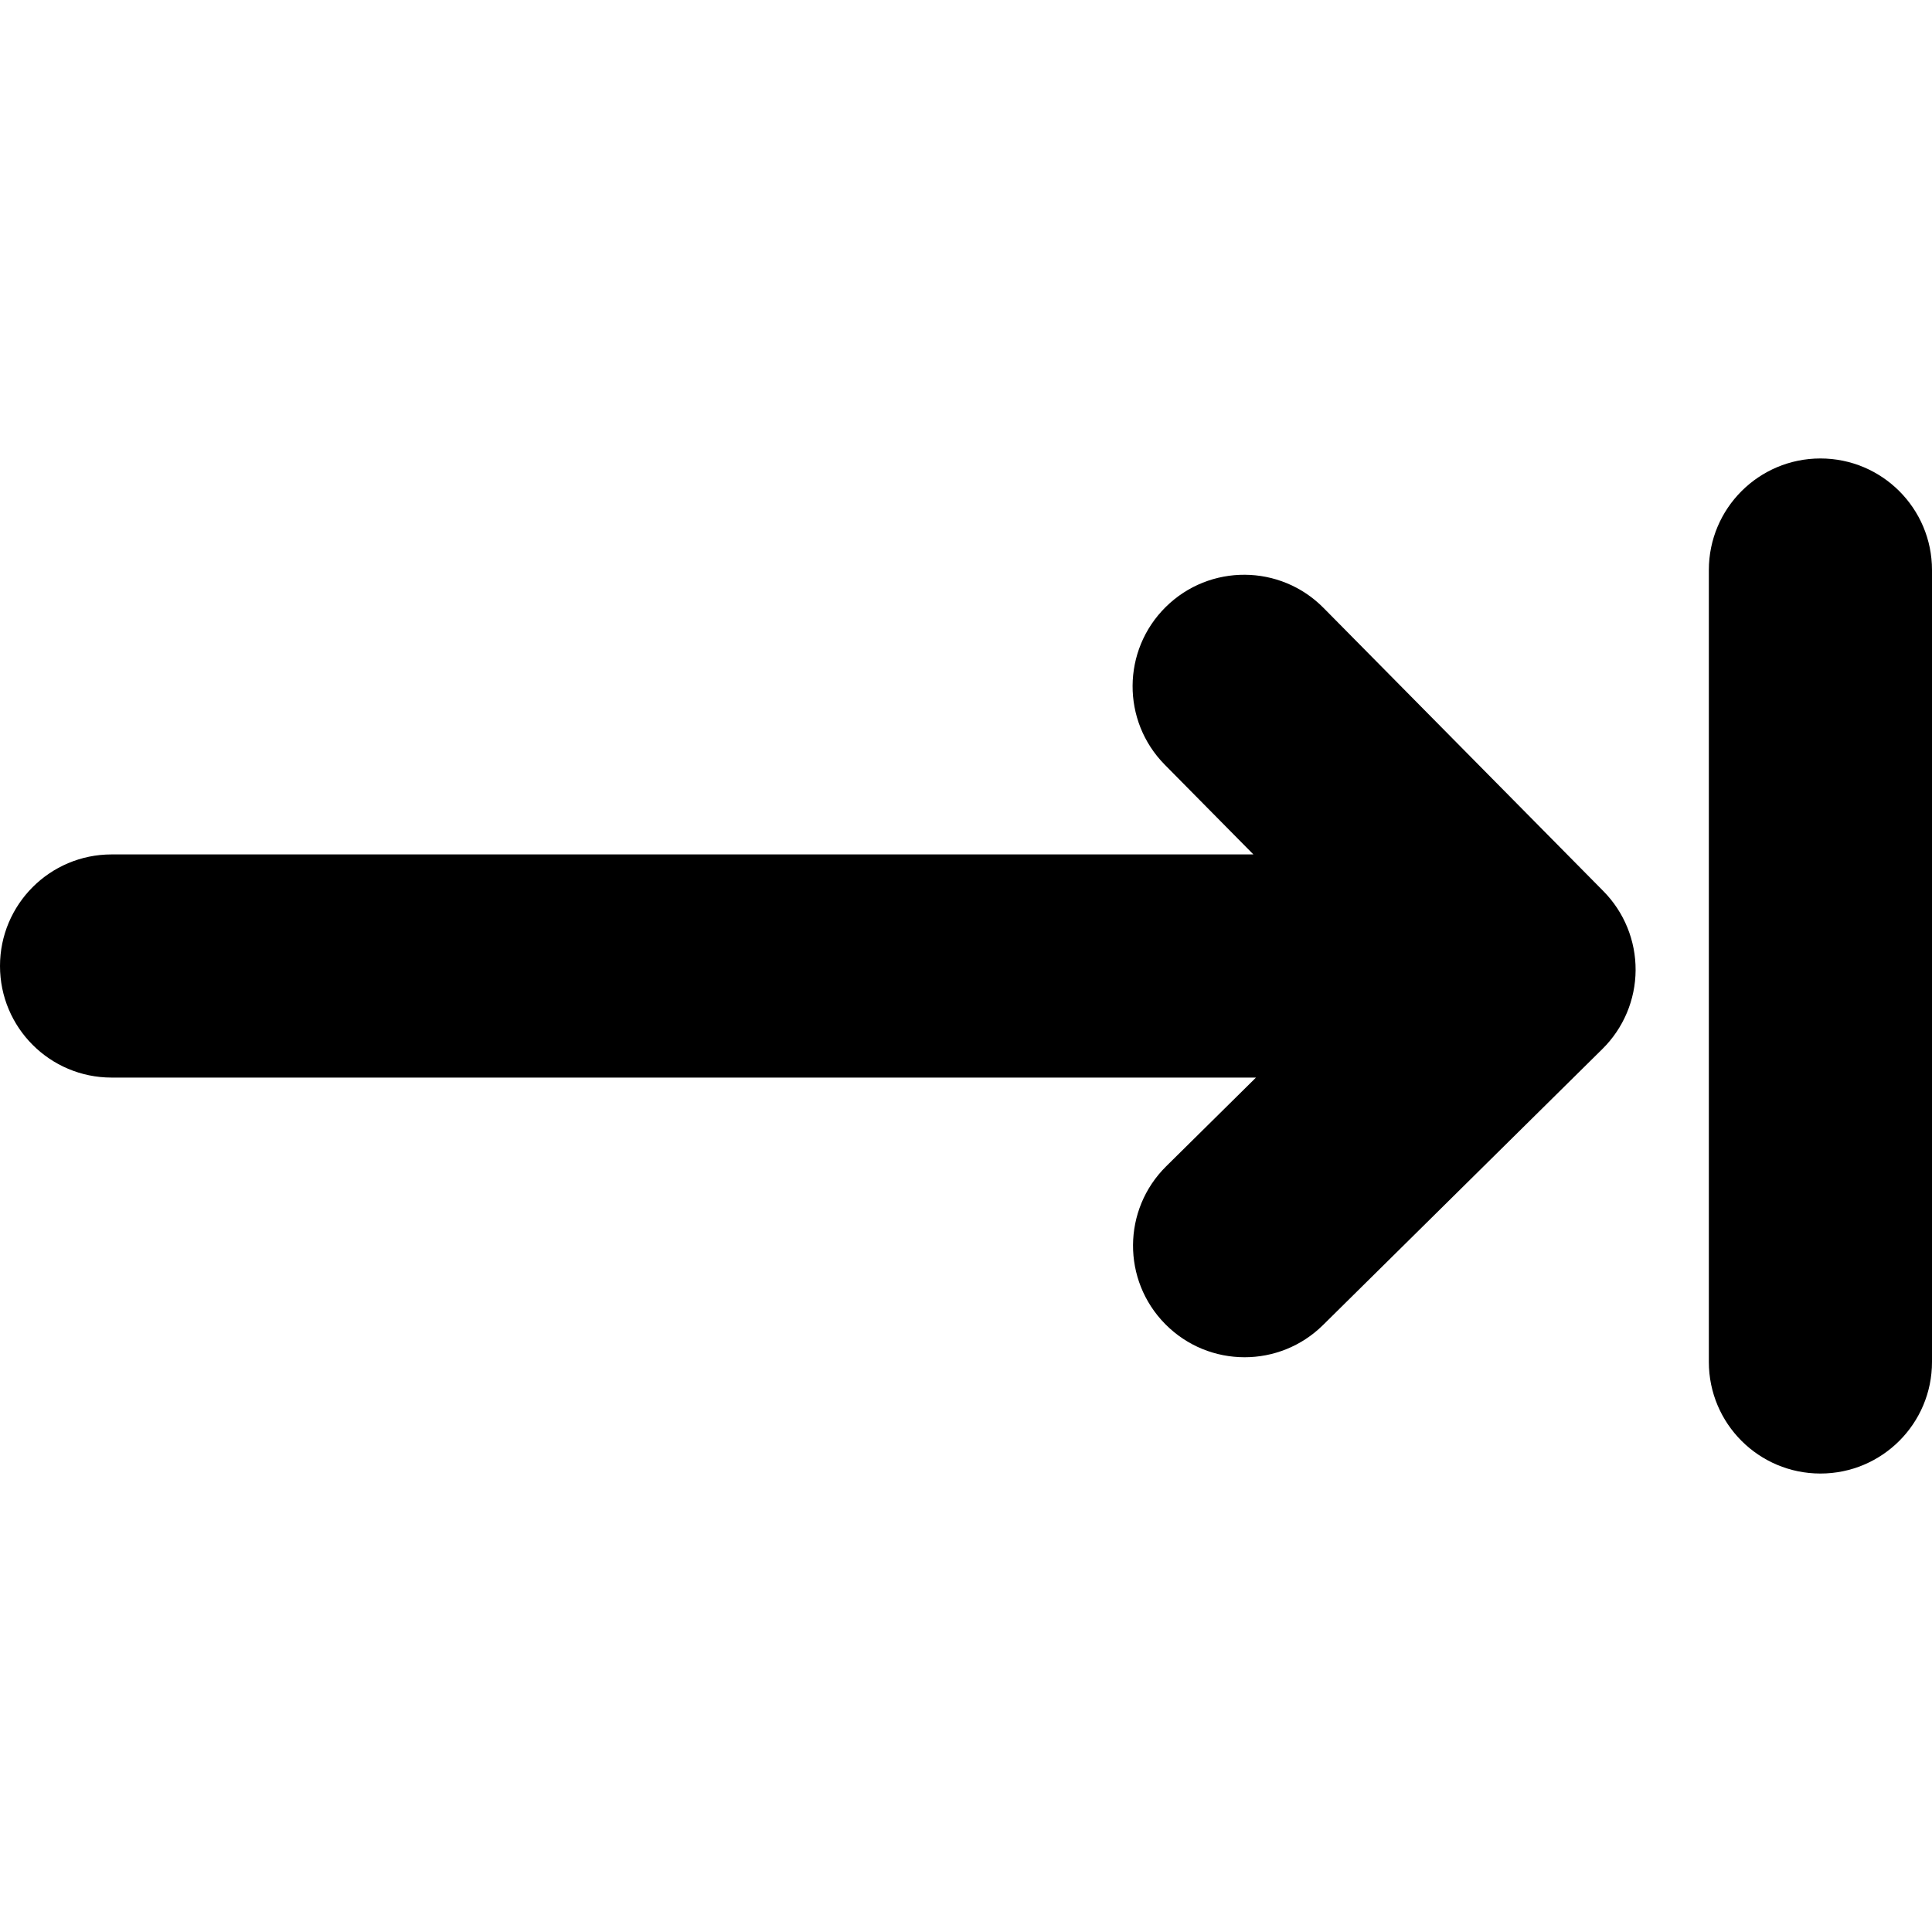
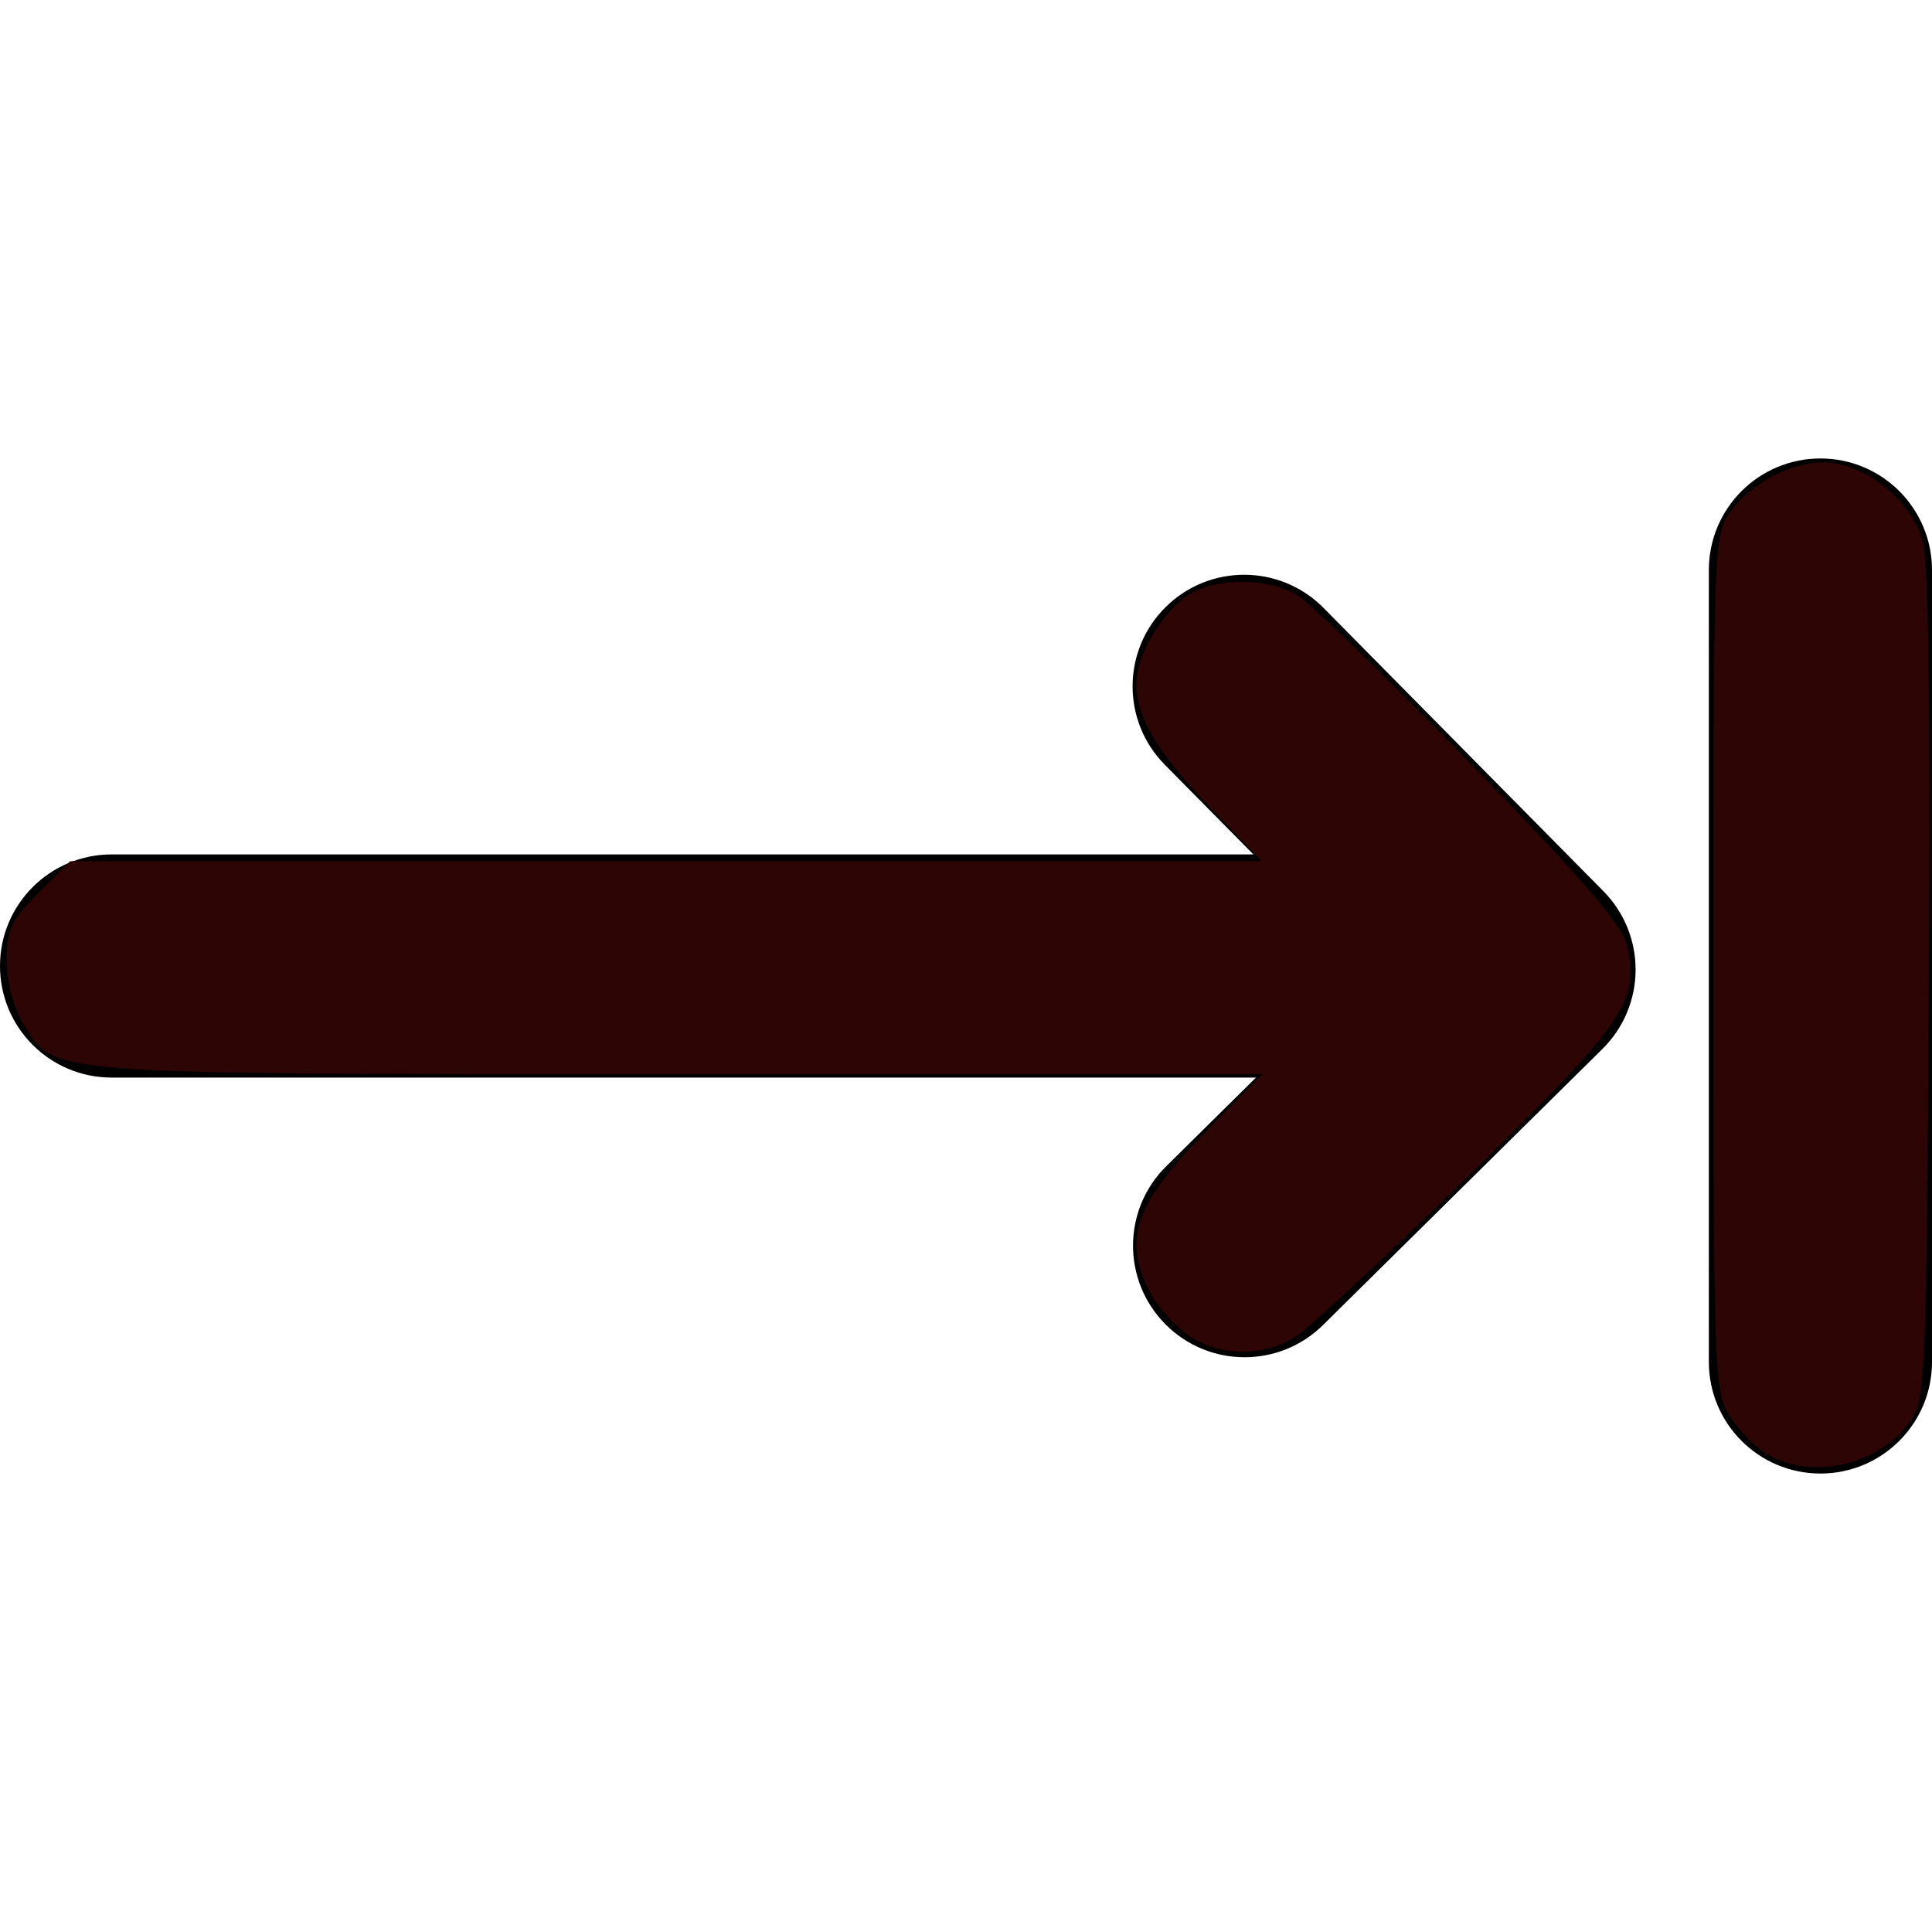
<svg xmlns="http://www.w3.org/2000/svg" version="1.1" id="Capa_1" x="0px" y="0px" width="909.061px" height="909.061px" viewBox="0 0 909.061 909.061" style="enable-background:new 0 0 909.061 909.061;" xml:space="preserve">
-   <g>
-     <path d="M0,454.53c0,28.996,23.505,52.5,52.5,52.5h538.473l-42.252,41.748c-20.625,20.379-20.824,53.619-0.445,74.244   c10.27,10.395,23.805,15.602,37.348,15.6c13.328,0,26.666-5.045,36.896-15.154L754,493.556c9.904-9.785,15.518-23.105,15.6-37.029   c0.084-13.923-5.367-27.311-15.154-37.214L622.762,286.04c-20.379-20.624-53.617-20.826-74.244-0.445   c-20.625,20.379-20.824,53.619-0.445,74.244l41.689,42.192H52.5C23.505,402.031,0,425.536,0,454.53z" />
-     <path d="M856.561,215.72c-28.996,0-52.5,23.505-52.5,52.5v372.621c0,28.994,23.504,52.5,52.5,52.5c28.994,0,52.5-23.506,52.5-52.5   V268.22C909.061,239.225,885.555,215.72,856.561,215.72z" />
+   <defs id="defs12748" />
+   <g id="g12713">
+     <path d="M0,454.53c0,28.996,23.505,52.5,52.5,52.5h538.473l-42.252,41.748c-20.625,20.379-20.824,53.619-0.445,74.244   c10.27,10.395,23.805,15.602,37.348,15.6c13.328,0,26.666-5.045,36.896-15.154L754,493.556c9.904-9.785,15.518-23.105,15.6-37.029   c0.084-13.923-5.367-27.311-15.154-37.214L622.762,286.04c-20.379-20.624-53.617-20.826-74.244-0.445   c-20.625,20.379-20.824,53.619-0.445,74.244l41.689,42.192H52.5C23.505,402.031,0,425.536,0,454.53z" id="path12709" />
+     <path d="M856.561,215.72c-28.996,0-52.5,23.505-52.5,52.5v372.621c0,28.994,23.504,52.5,52.5,52.5c28.994,0,52.5-23.506,52.5-52.5   V268.22C909.061,239.225,885.555,215.72,856.561,215.72z" id="path12711" />
  </g>
-   <g>
- </g>
-   <g>
- </g>
-   <g>
- </g>
-   <g>
- </g>
-   <g>
- </g>
-   <g>
- </g>
-   <g>
- </g>
-   <g>
- </g>
-   <g>
- </g>
-   <g>
- </g>
-   <g>
- </g>
-   <g>
- </g>
-   <g>
- </g>
-   <g>
- </g>
-   <g>
- </g>
+   <g id="g12715" />
+   <g id="g12717" />
+   <g id="g12719" />
+   <g id="g12721" />
+   <g id="g12723" />
+   <g id="g12725" />
+   <g id="g12727" />
+   <g id="g12729" />
+   <g id="g12731" />
+   <g id="g12733" />
+   <g id="g12735" />
+   <g id="g12737" />
+   <g id="g12739" />
+   <g id="g12741" />
+   <g id="g12743" />
+   <path style="opacity:1;fill:#2d0505;fill-opacity:1;stroke-width:3.852" d="m 559.689,628.687 c -6.356,-4.183 -14.589,-13.245 -18.297,-20.137 -13.514,-25.125 -7.546,-42.141 27.067,-77.173 l 25.691,-26.001 H 319.678 c -302.497,0 -293.85,0.668 -308.793,-23.843 C 6.23,473.9 3.105,462.031 3.096,451.959 3.084,437.542 5.222,432.995 18.036,420.18 L 32.991,405.225 H 313.321 593.652 l -23.134,-24.092 c -25.877,-26.948 -35.873,-43.537 -35.852,-59.497 0.019,-13.278 11.813,-33.298 24.525,-41.628 13.009,-8.524 38.219,-8.262 51.859,0.538 6.132,3.956 42.766,39.684 81.409,79.395 51.837,53.27 70.989,75.49 73.041,84.743 5.928,26.729 -0.081,35.485 -74.181,108.102 -38.499,37.728 -75.198,71.956 -81.553,76.062 -14.82,9.574 -35.383,9.507 -50.075,-0.162 z" id="path13295" />
+   <path style="opacity:1;fill:#2d0505;fill-opacity:1;stroke-width:3.852" d="m 830.762,683.784 c -5.566,-3.454 -13.366,-11.642 -17.334,-18.194 -6.806,-11.24 -7.214,-23.273 -7.214,-212.896 0,-196.996 0.158,-201.198 7.952,-211.857 11.447,-15.654 33.607,-25.728 49.881,-22.675 17.954,3.368 35.536,19.048 40.547,36.158 2.792,9.535 3.759,77.701 2.959,208.685 -1.122,183.6 -1.599,195.13 -8.501,205.313 -14.35,21.172 -47.133,28.597 -68.29,15.466 z" id="path13297" />
</svg>
